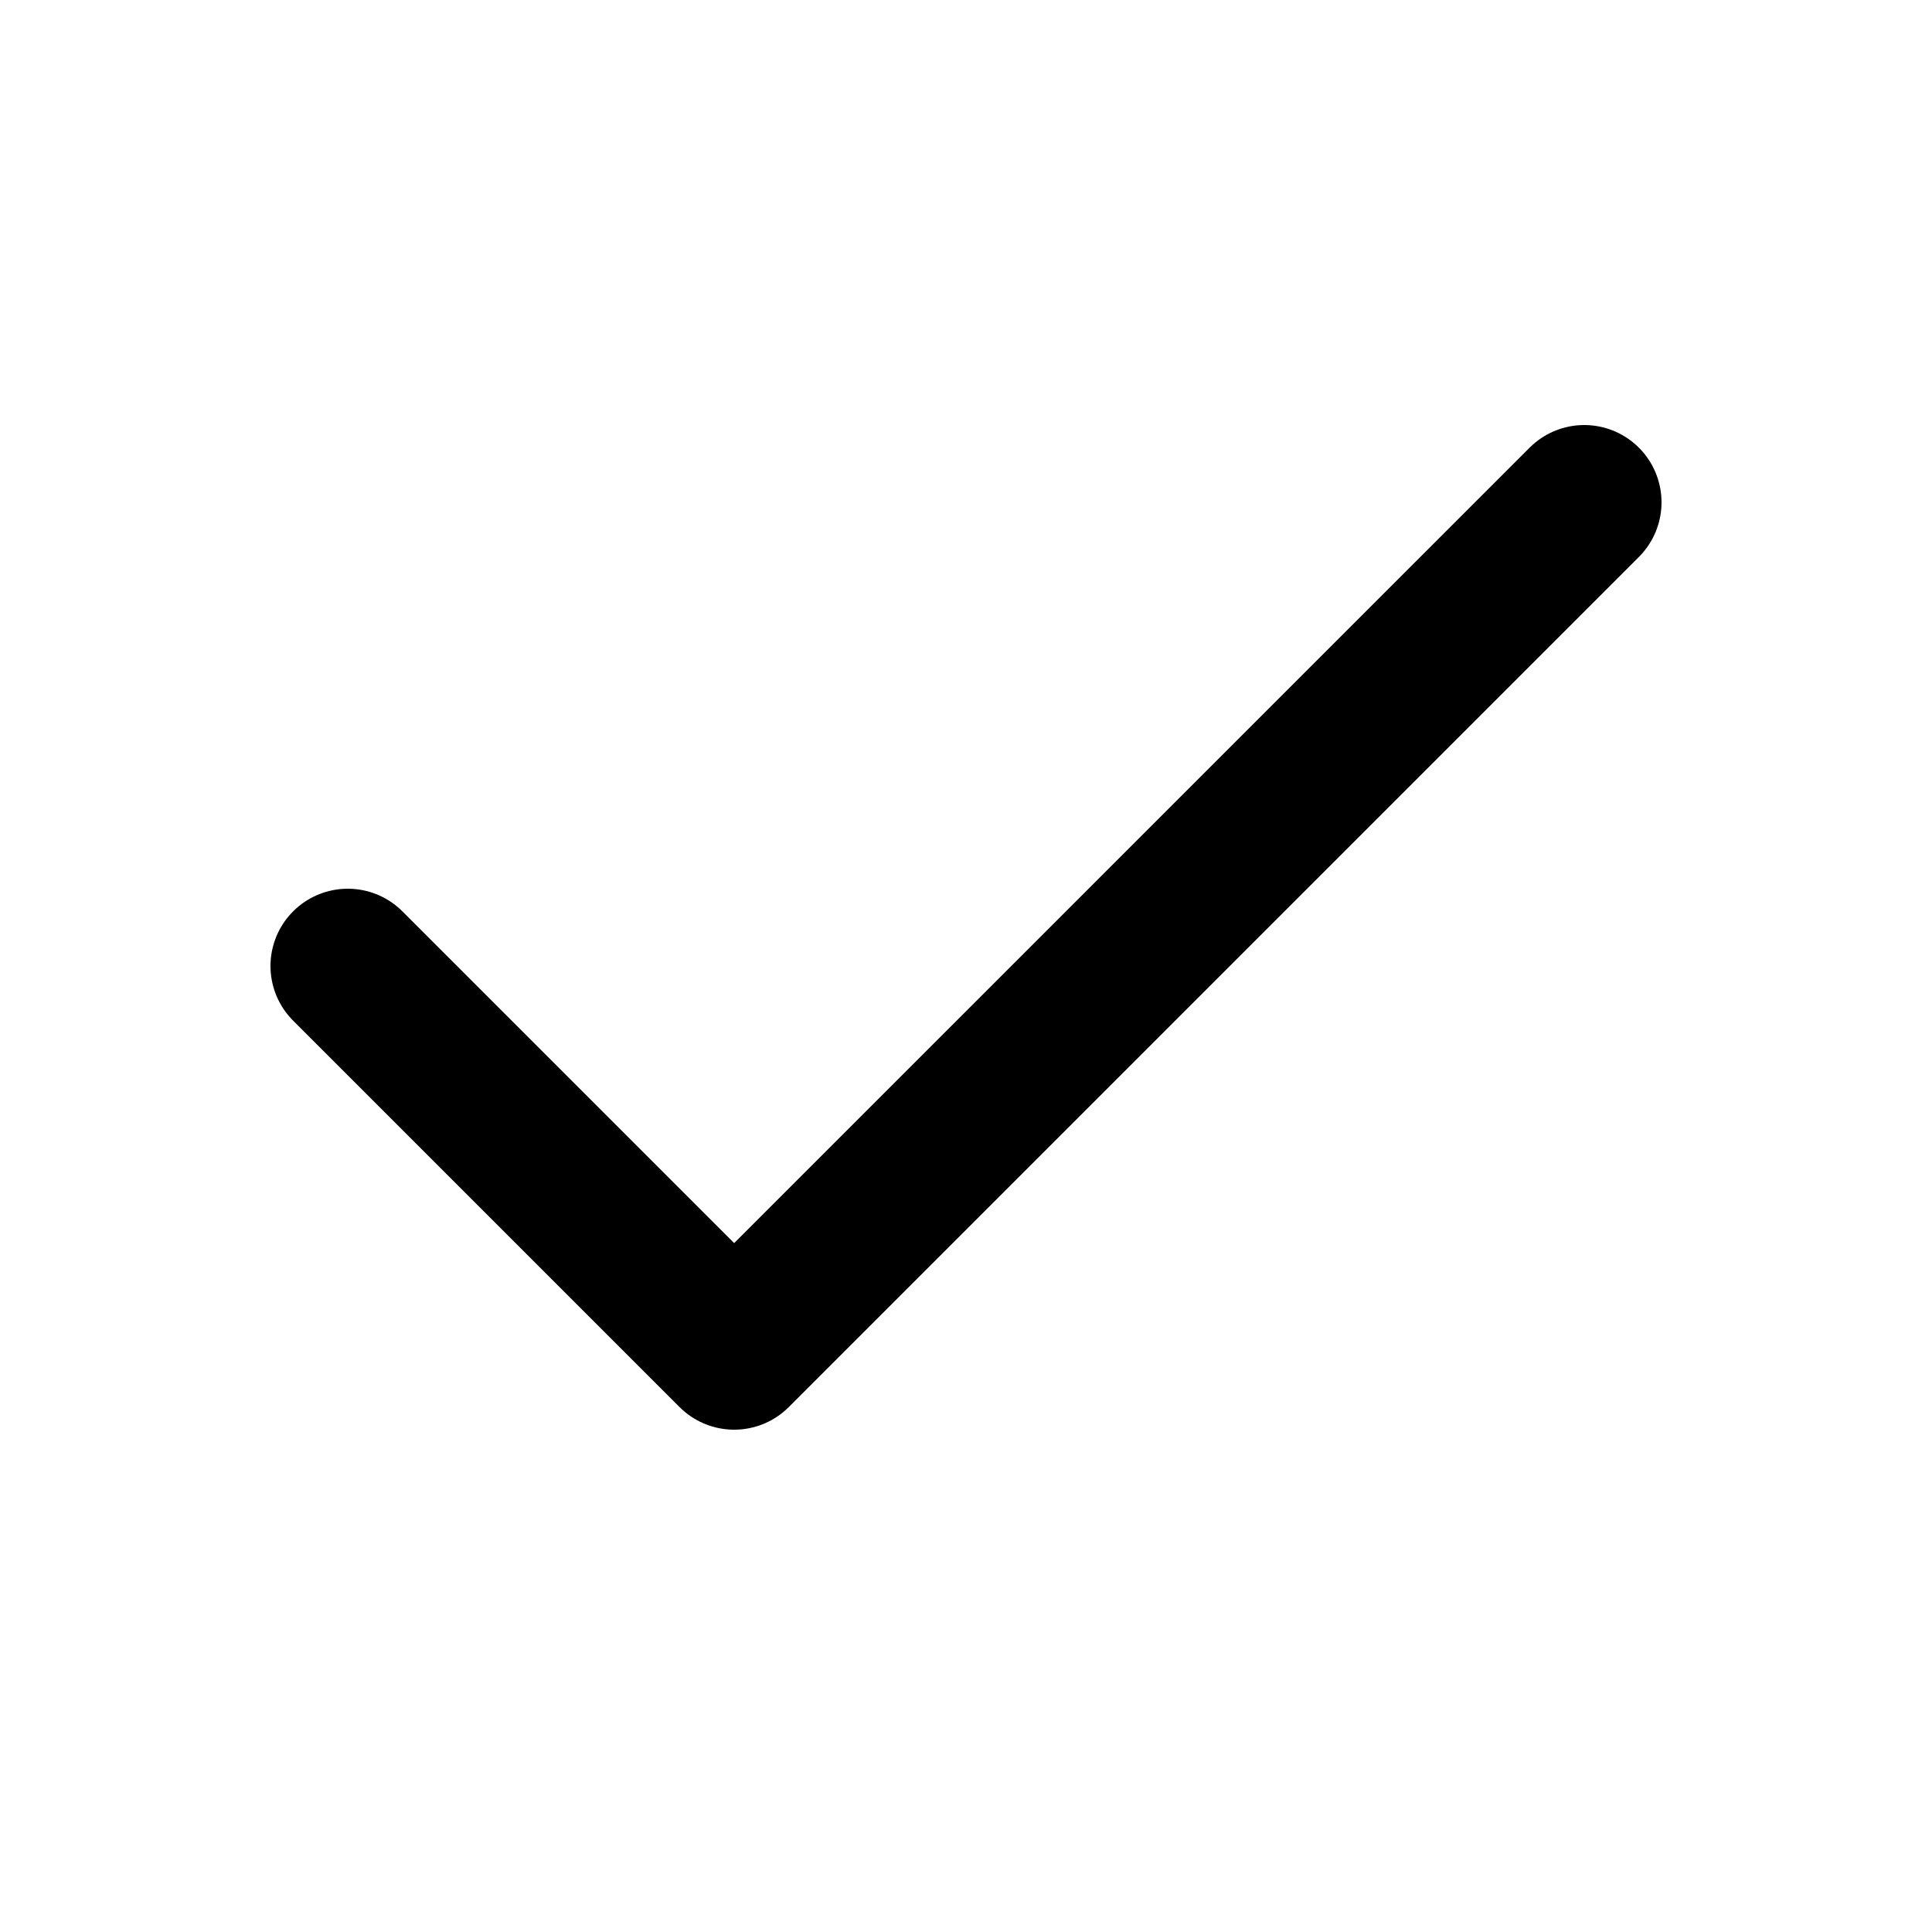
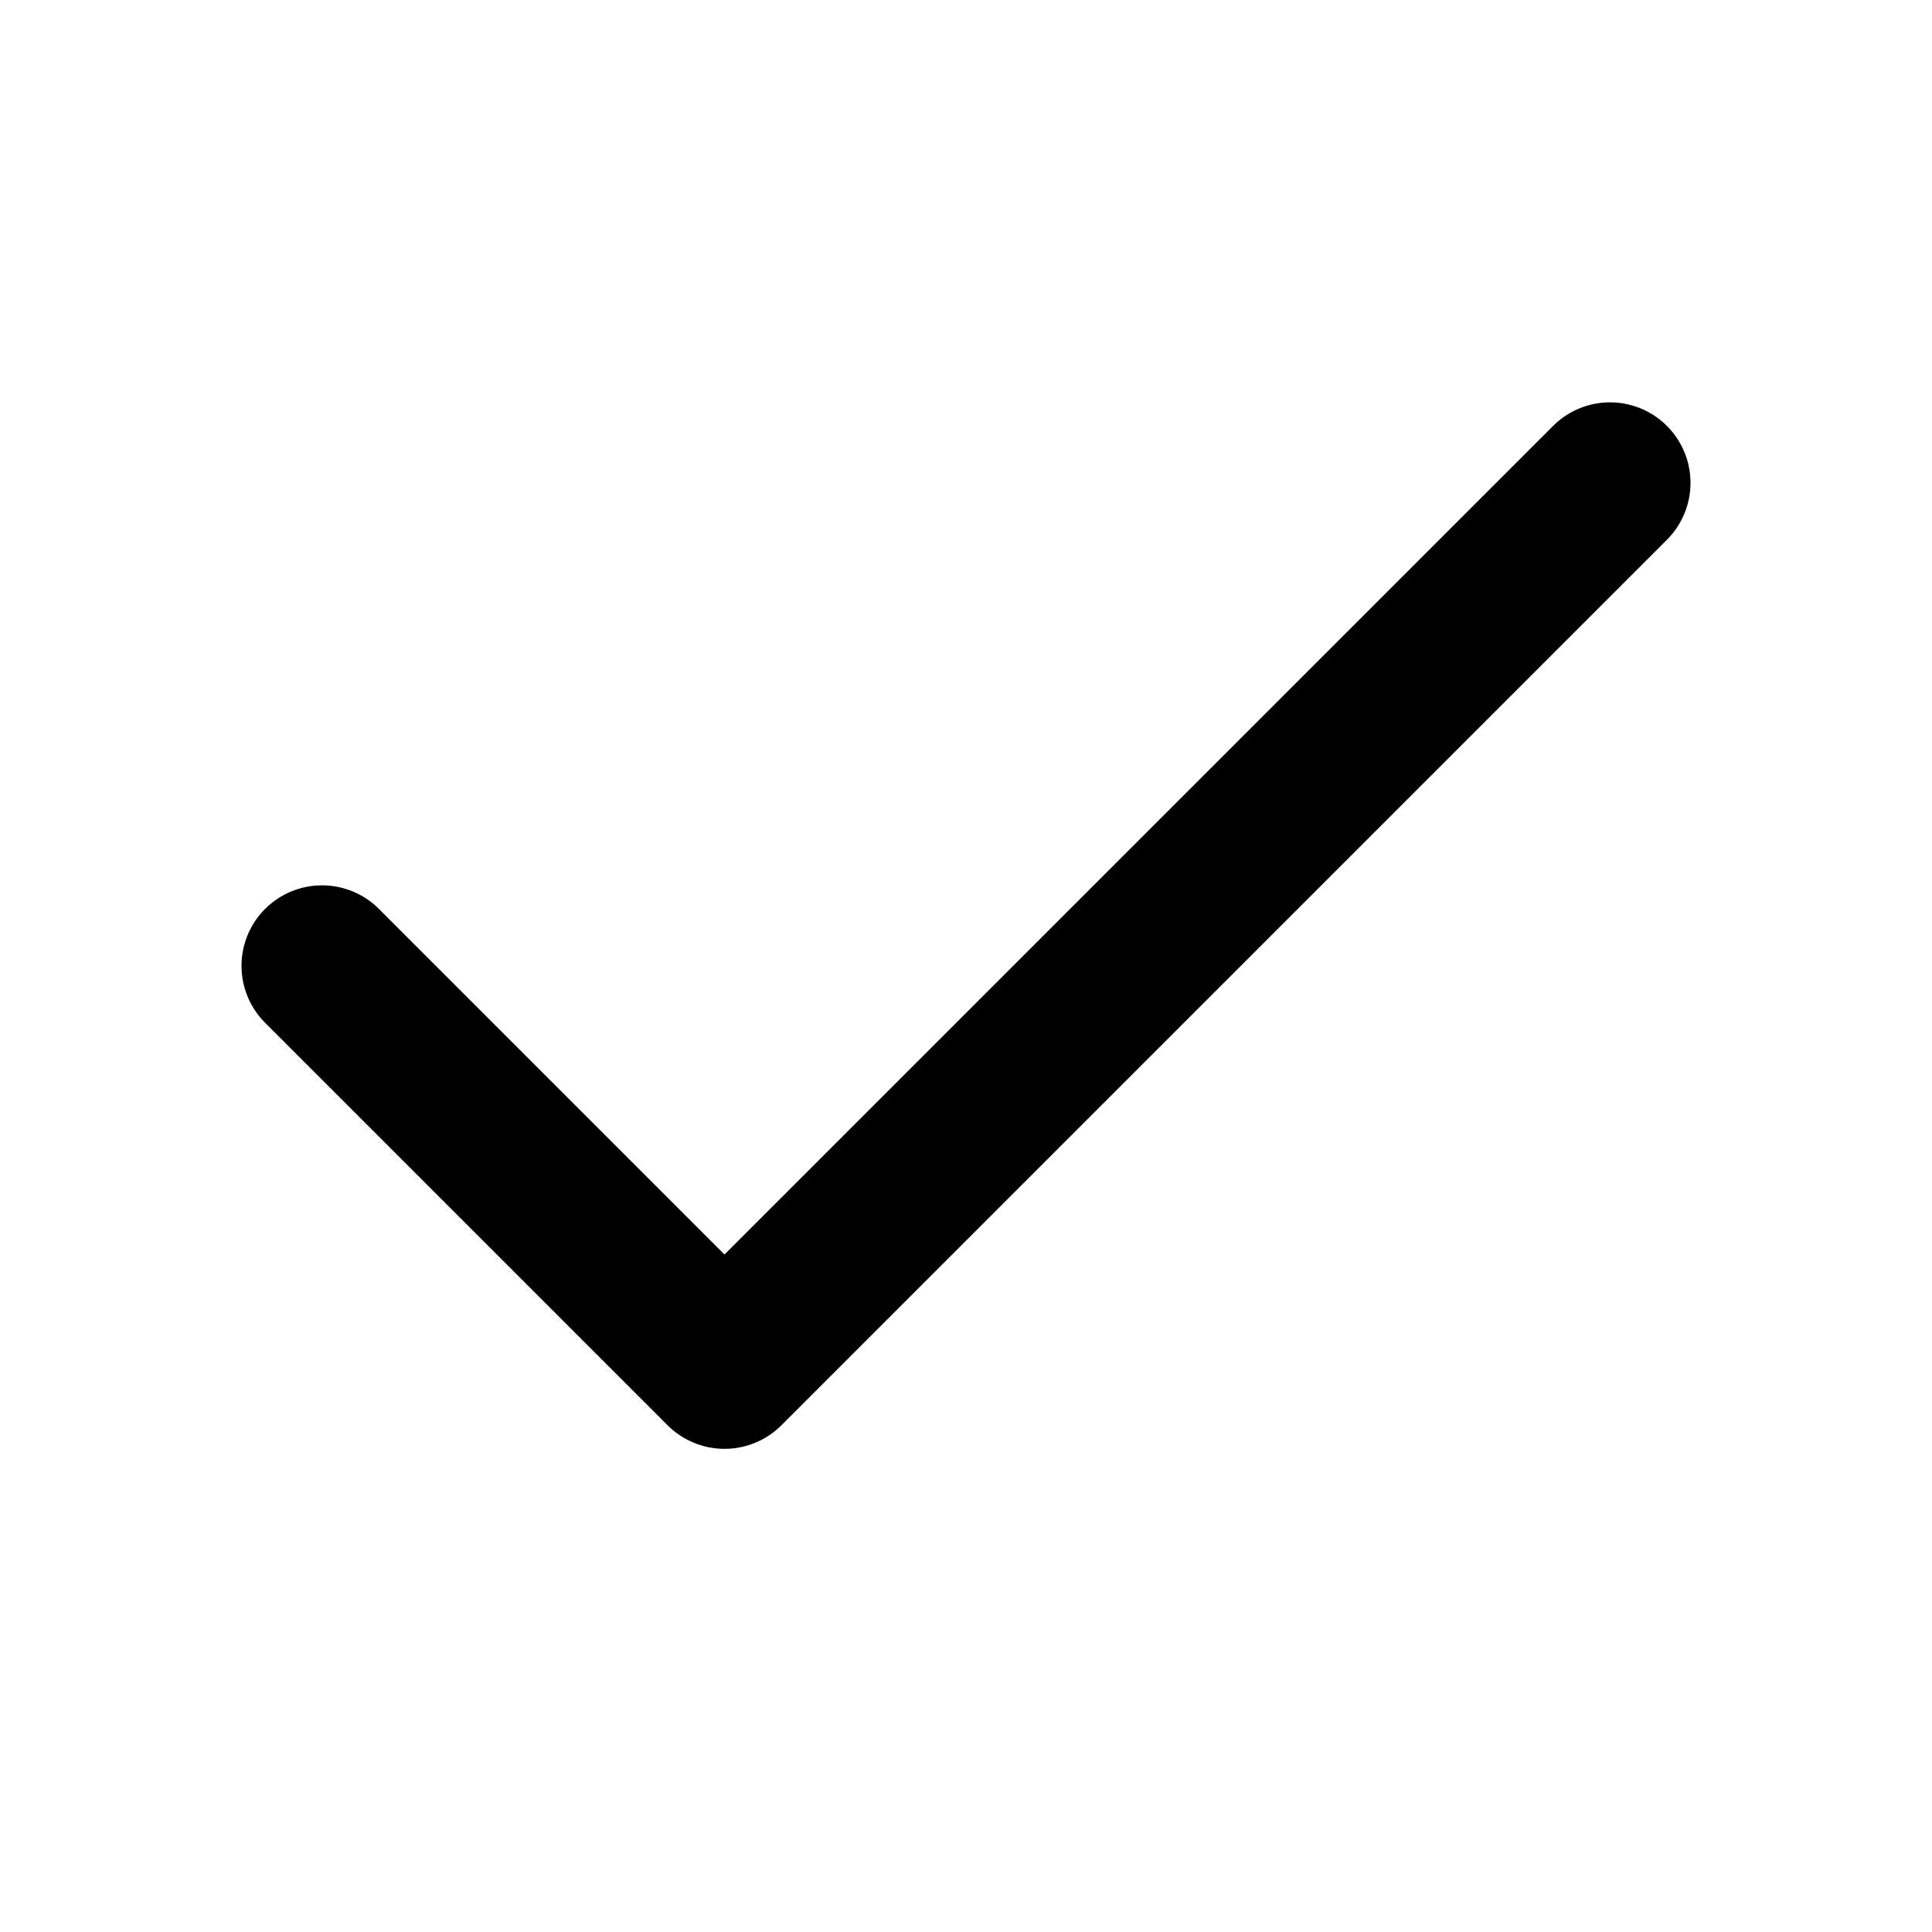
- <svg xmlns="http://www.w3.org/2000/svg" width="25" height="25" viewBox="0 0 25 25" fill="none">
-   <path d="M20.5 6.5L9.5 17.5L4.5 12.5" stroke="black" stroke-width="2" stroke-linecap="round" stroke-linejoin="round" />
+ <svg xmlns="http://www.w3.org/2000/svg" width="24" height="24" viewBox="0 0 24 24" fill="none">
+   <path d="M20 5.998L9 16.998L4 11.998" stroke="black" stroke-width="2" stroke-linecap="round" stroke-linejoin="round" />
</svg>
